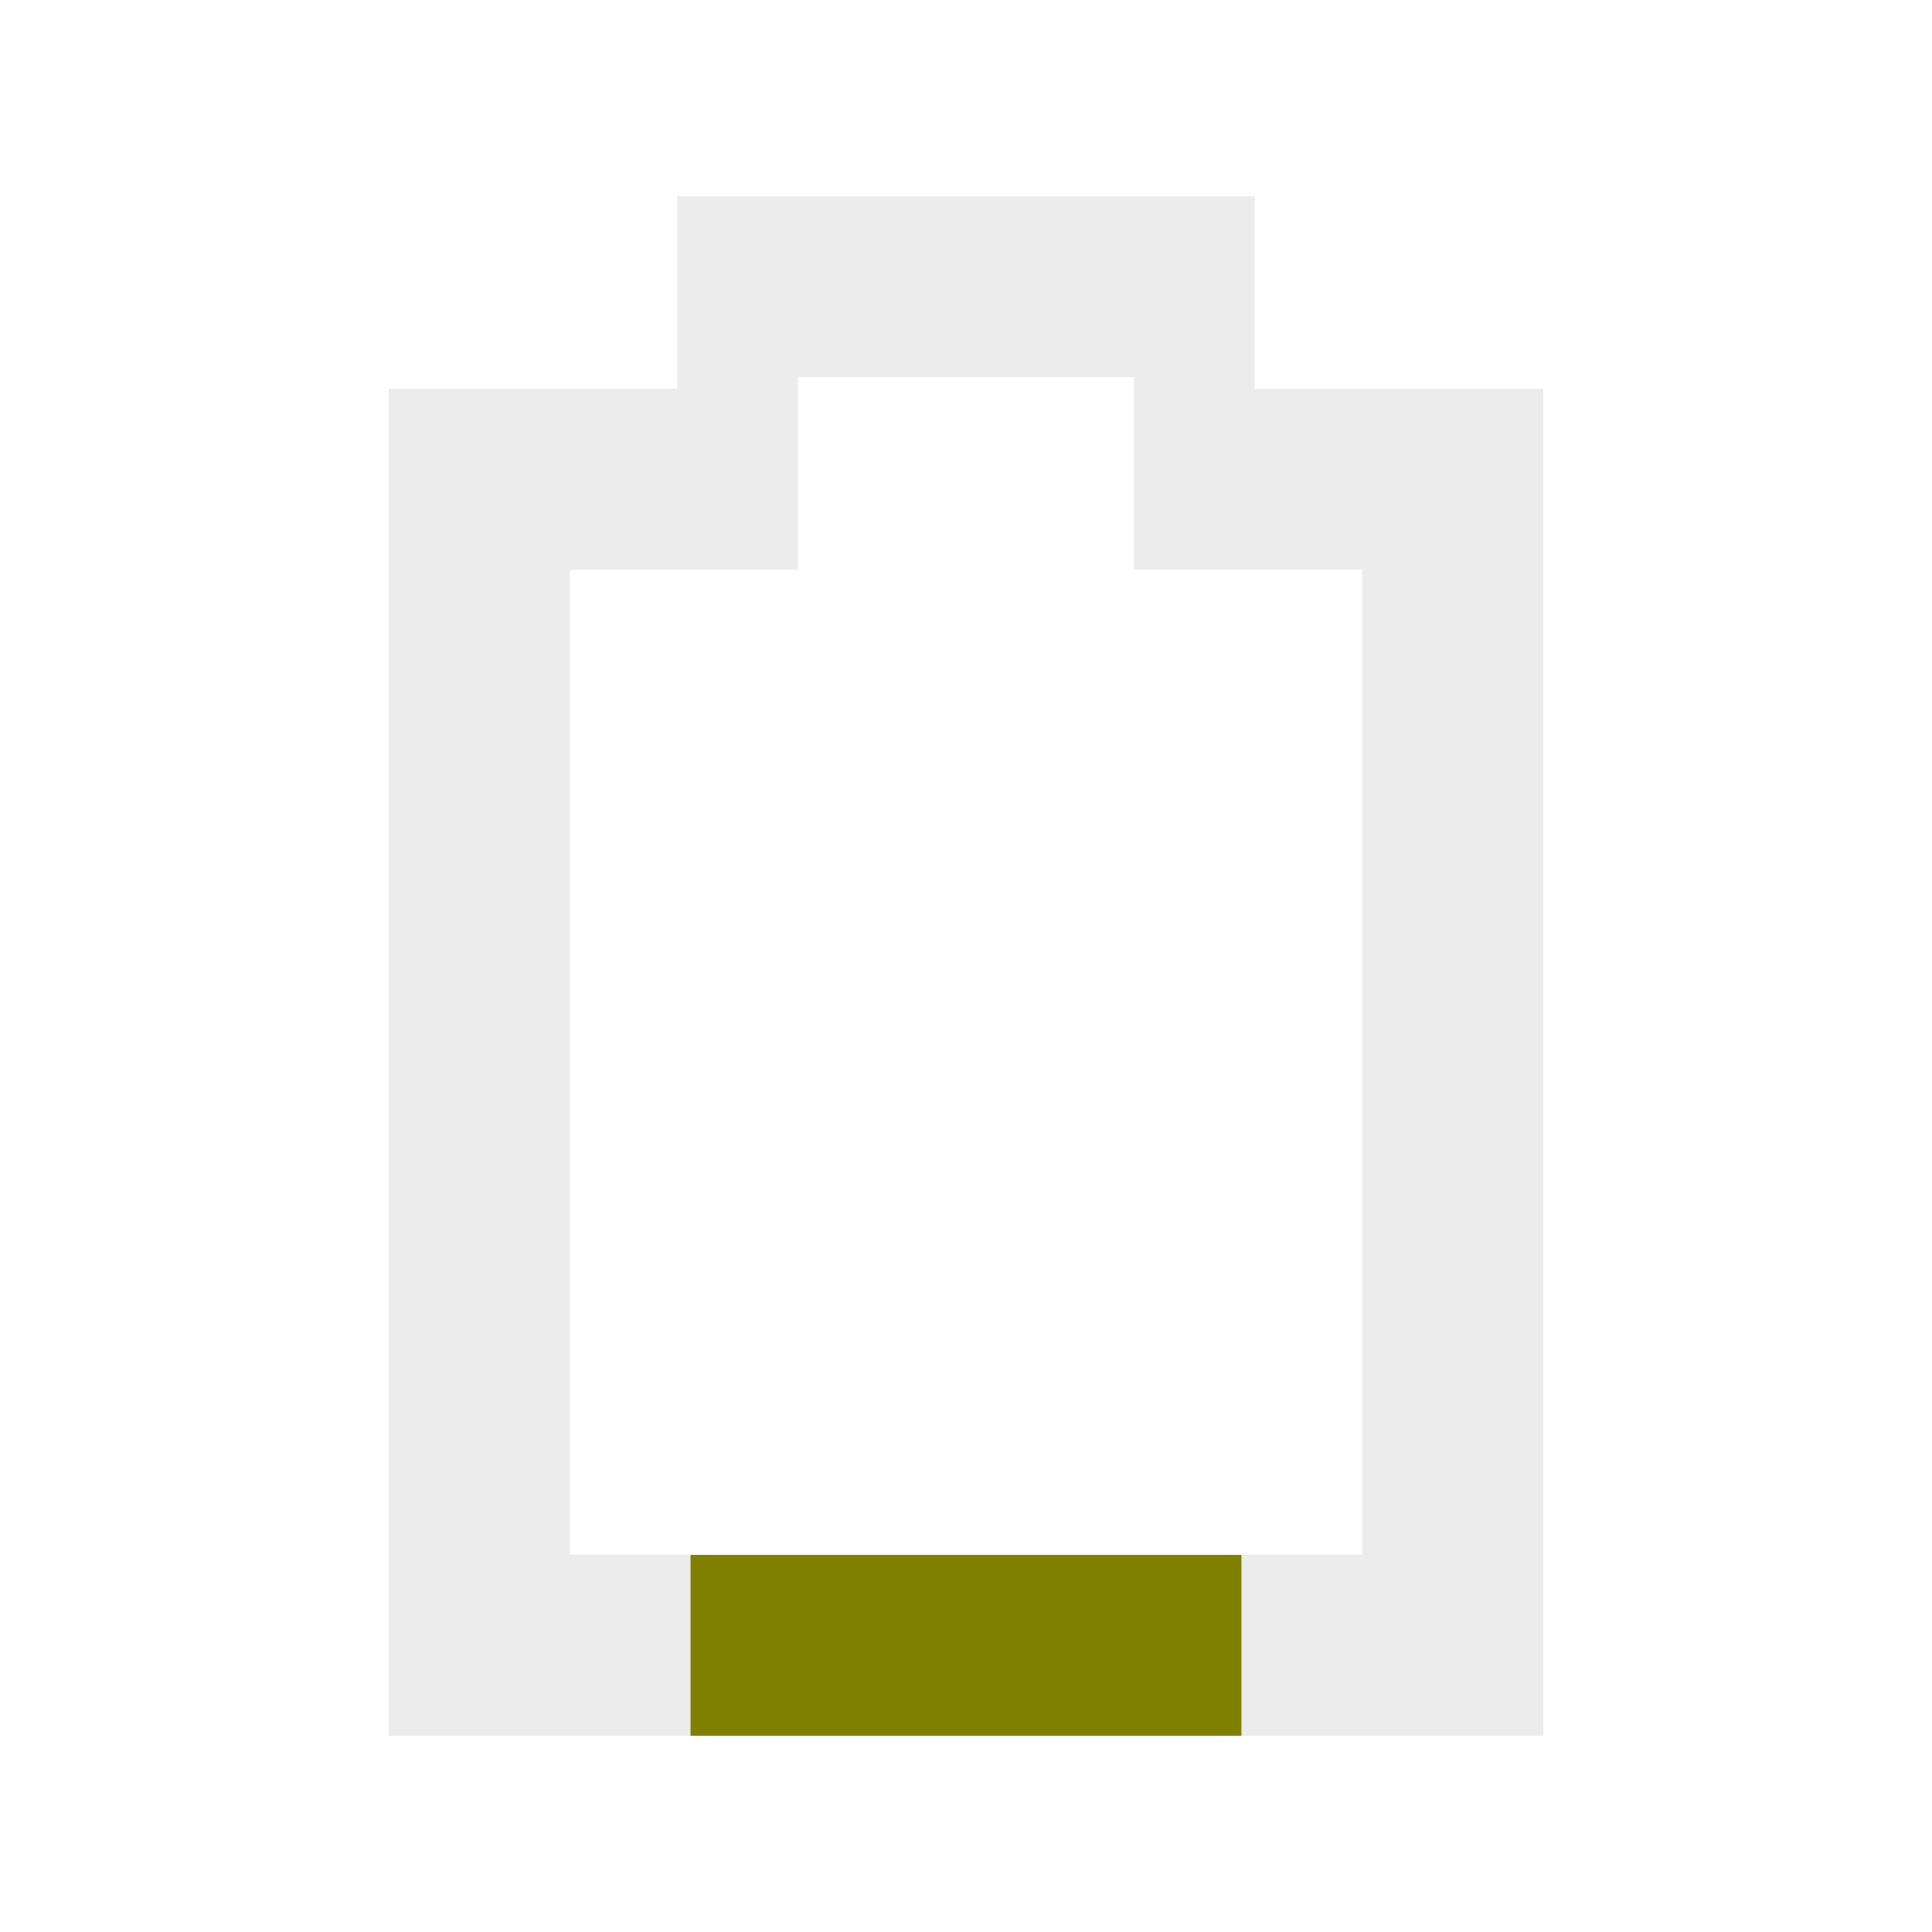
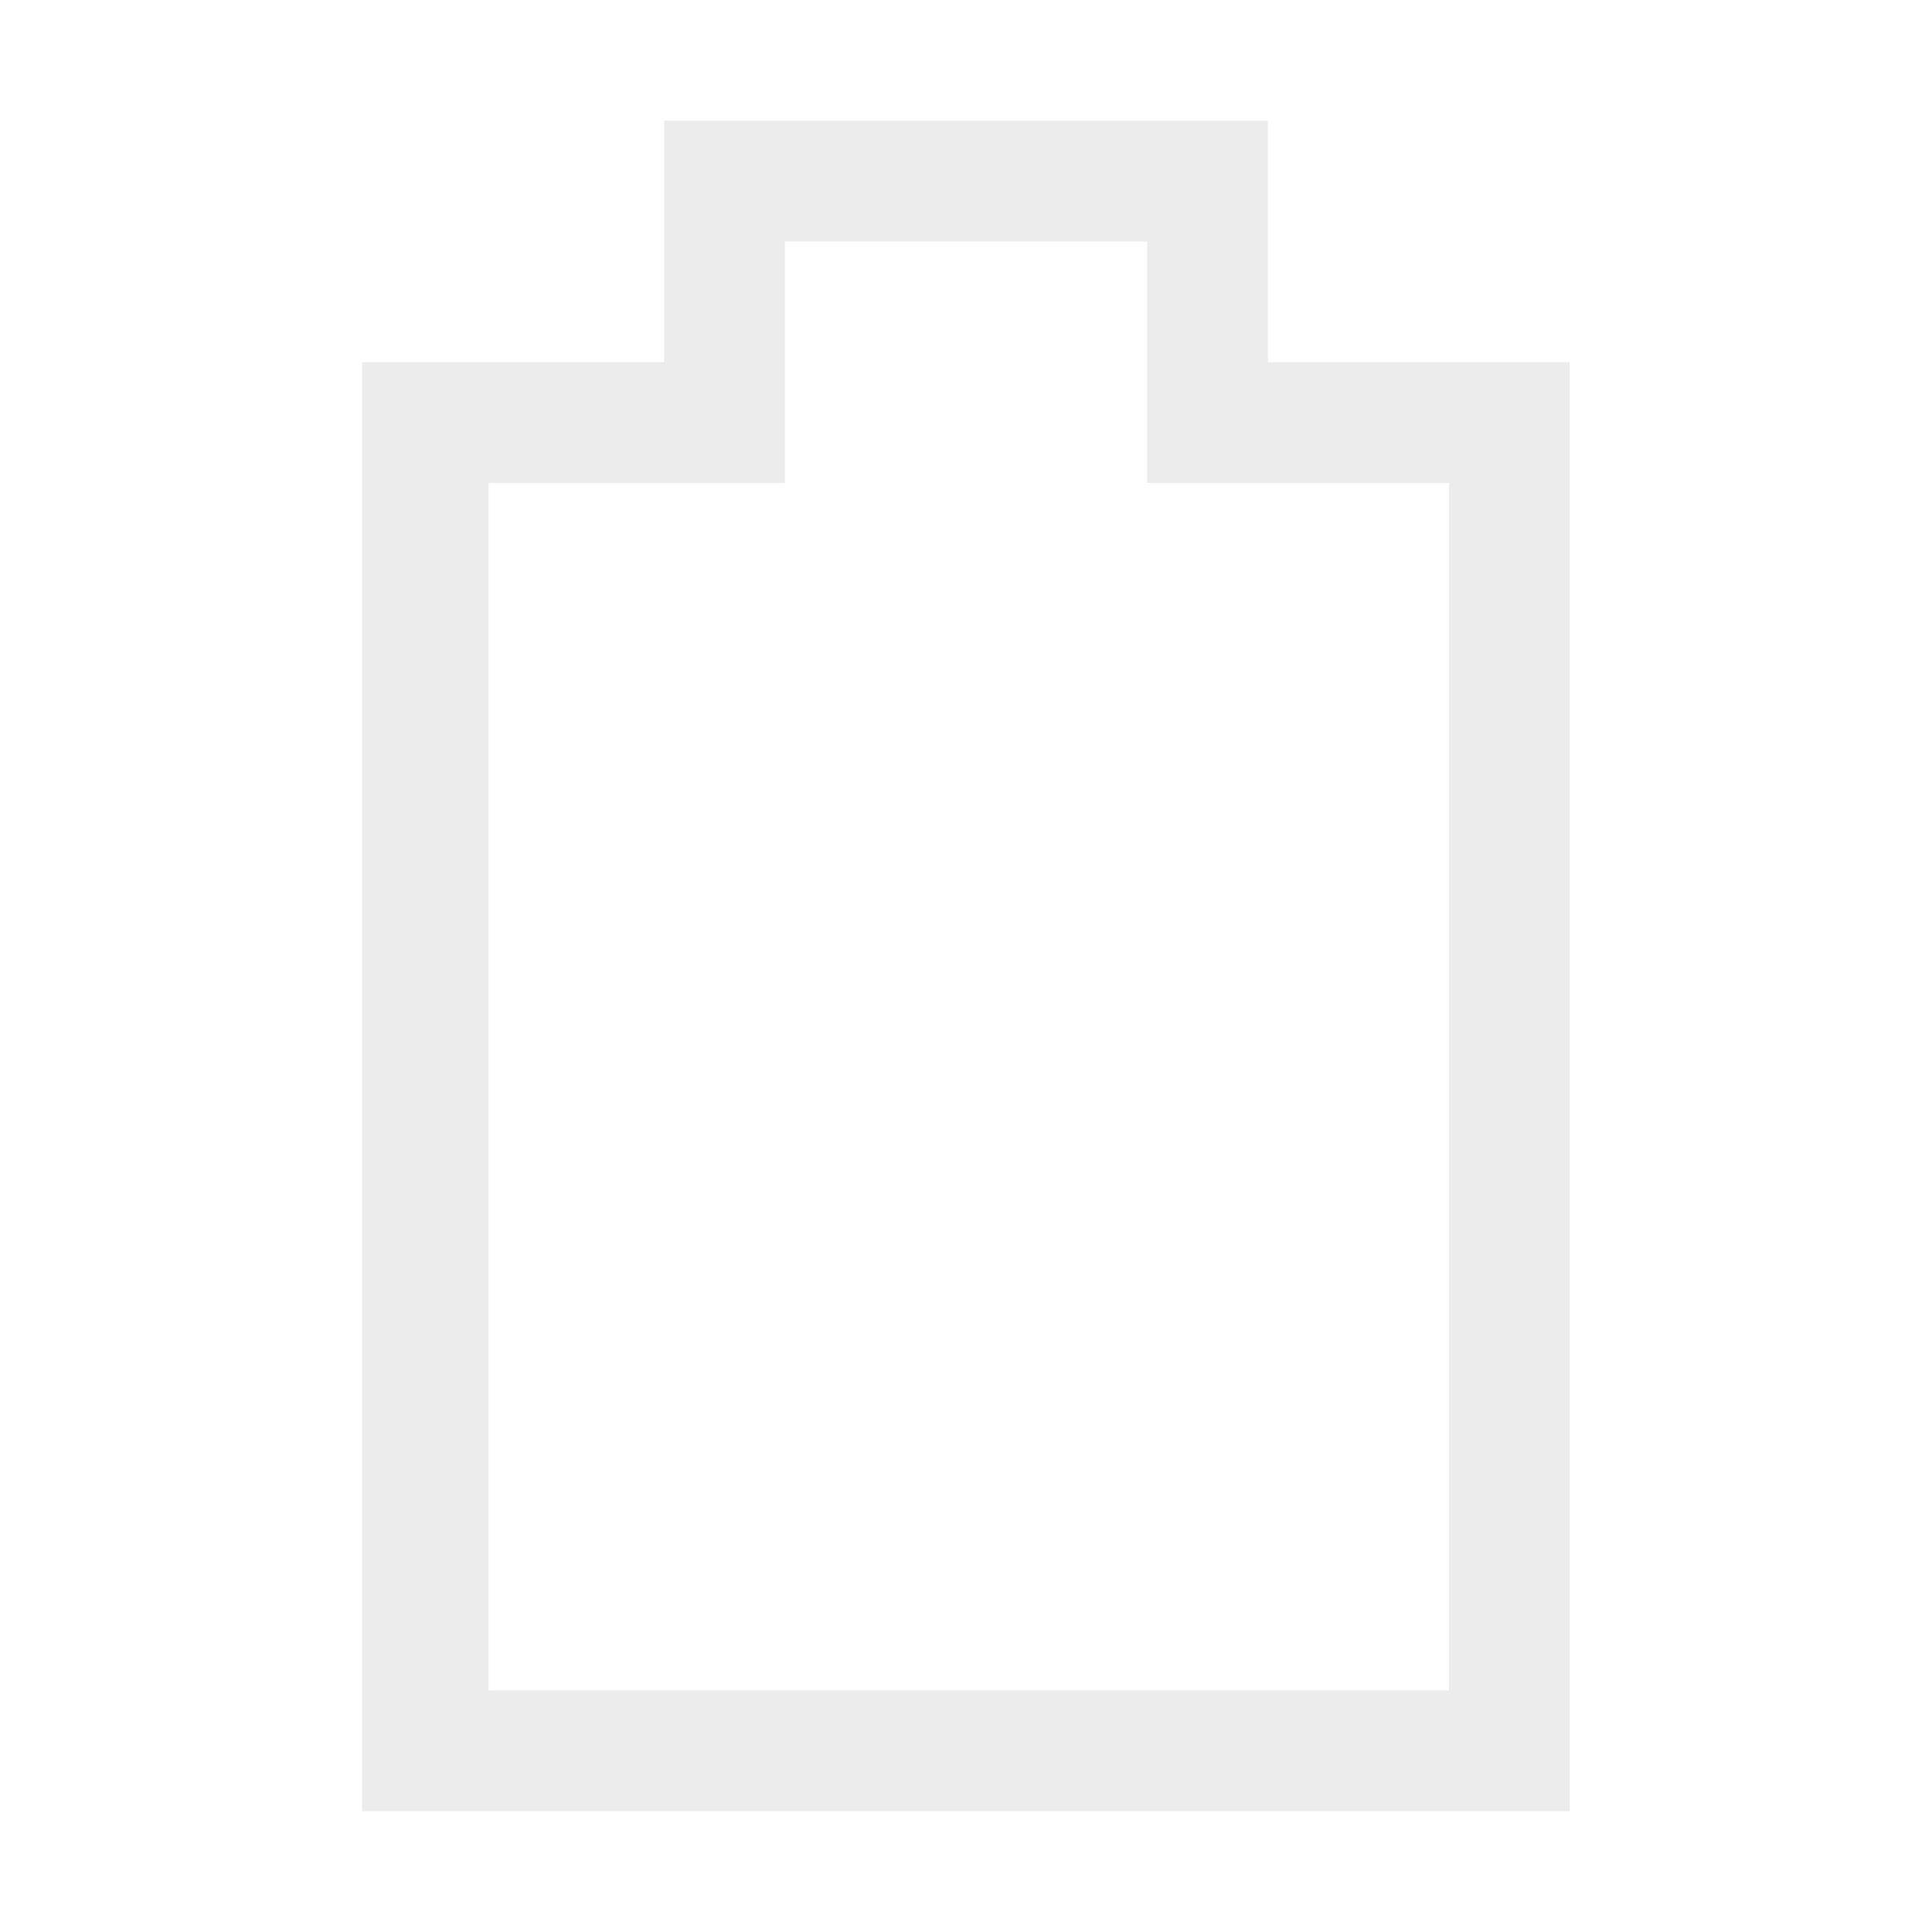
<svg xmlns="http://www.w3.org/2000/svg" xmlns:xlink="http://www.w3.org/1999/xlink" width="32" height="32" id="svg2424" version="1.0">
  <defs id="defs2426">
    <linearGradient gradientUnits="userSpaceOnUse" id="path1082_2_" y2="129.347" x2="112.499" y1="6.137" x1="112.499" gradientTransform="translate(287,-83)">
      <stop id="stop193" offset="0" style="stop-color:#ffffff;stop-opacity:0" />
      <stop id="stop195" offset="1" style="stop-color:#ffffff;stop-opacity:0.275;" />
      <midPointStop id="midPointStop197" style="stop-color:#FFFFFF" offset="0" />
      <midPointStop id="midPointStop199" style="stop-color:#FFFFFF" offset="0.5" />
      <midPointStop id="midPointStop201" style="stop-color:#000000" offset="1" />
    </linearGradient>
    <linearGradient id="linearGradient3388">
      <stop style="stop-color:#000000;stop-opacity:0;" offset="0" id="stop3390" />
      <stop style="stop-color:#000000;stop-opacity:0.371;" offset="1" id="stop3392" />
    </linearGradient>
    <linearGradient id="linearGradient4346">
      <stop style="stop-color:#00bdec;stop-opacity:1" offset="0" id="stop4348" />
      <stop style="stop-color:#40bfde;stop-opacity:1" offset="1" id="stop4350" />
    </linearGradient>
    <linearGradient xlink:href="#linearGradient4346" id="linearGradient4352" x1="400.614" y1="634.151" x2="616.486" y2="666.978" gradientUnits="userSpaceOnUse" />
    <linearGradient id="linearGradient5323">
      <stop style="stop-color:#6e6e6e;stop-opacity:1" offset="0" id="stop5325" />
      <stop style="stop-color:#4d4d4d;stop-opacity:1" offset="1" id="stop5327" />
    </linearGradient>
    <linearGradient xlink:href="#linearGradient5323" id="linearGradient5329" x1="291.836" y1="238.082" x2="650.814" y2="348.969" gradientUnits="userSpaceOnUse" />
    <linearGradient xlink:href="#path1082_2_" id="linearGradient2216" gradientUnits="userSpaceOnUse" gradientTransform="matrix(-0.3937741,0,0,0.393752,978.3497,416.9815)" x1="541.335" y1="104.507" x2="606.912" y2="303.14" />
  </defs>
  <g id="layer1" transform="translate(-269.5178,-297.6012)">
    <g id="g2424" transform="matrix(1.347368,0,0,1.347368,-632.8824,-513.3437)">
      <g id="g2210" transform="matrix(0.25,0,0,0.25,502.3126,469.2174)">
-         <path id="path878-5-36-6-2-2-2" style="opacity:1;fill:#ececec;fill-opacity:1;stroke:none;stroke-width:8.745" d="m 708.993,549.178 h 16.514 v 9.463 h 11.226 v 48.428 h -38.965 v -48.428 h 11.226 z m -5.938,-8.906 v 9.463 h -14.194 v 66.24 h 56.777 v -66.24 h -14.194 v -9.463 z" />
-         <path style="opacity:1;fill:#808000;fill-opacity:1;stroke:none;stroke-width:4.373" d="m 730.795,607.077 v 8.897 h -27.09 v -8.897 z" id="path1072-8-7" />
+         <path id="path878-5-1-2-7-6-6-5" style="opacity:1;fill:#ececec;fill-opacity:1;stroke:none;stroke-width:4.809" d="m 708.344,542.498 h 17.812 v 11.875 h 14.844 v 59.375 h -47.228 v -59.375 h 14.572 z m -5.938,-5.938 v 11.875 h -14.844 v 71.25 h 59.375 V 548.436 H 732.094 v -11.875 z" />
      </g>
    </g>
  </g>
</svg>
